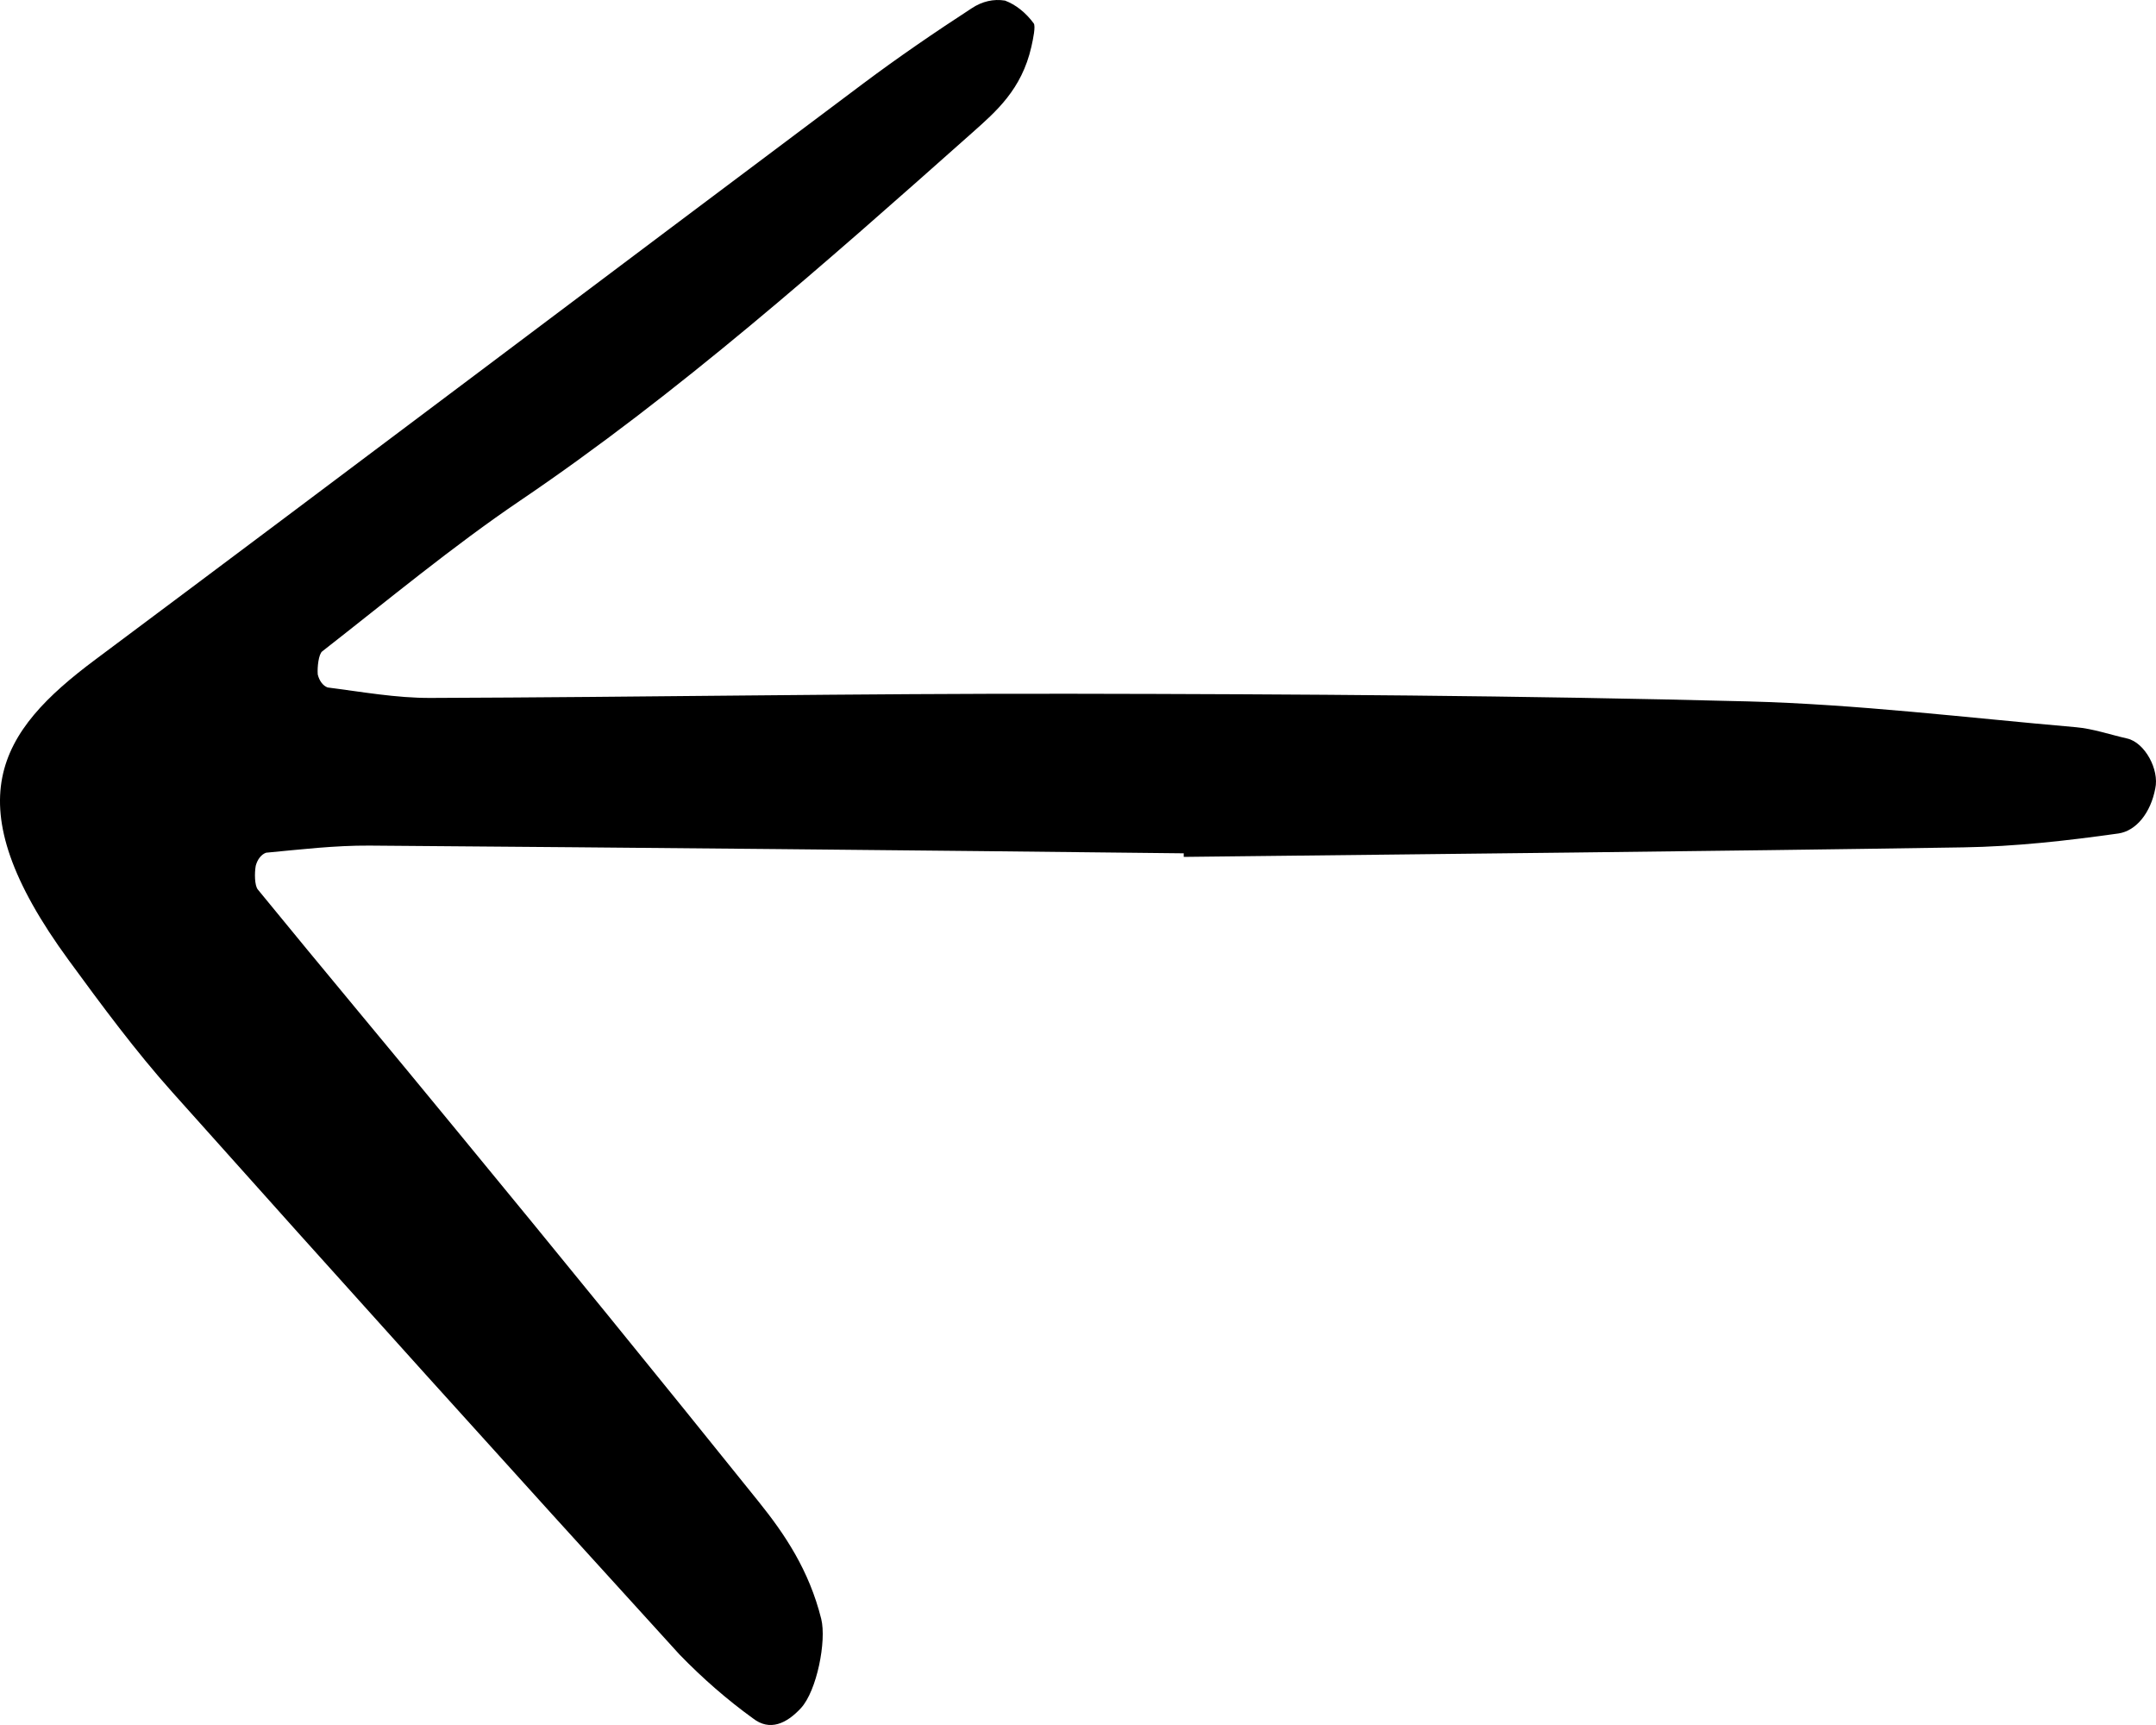
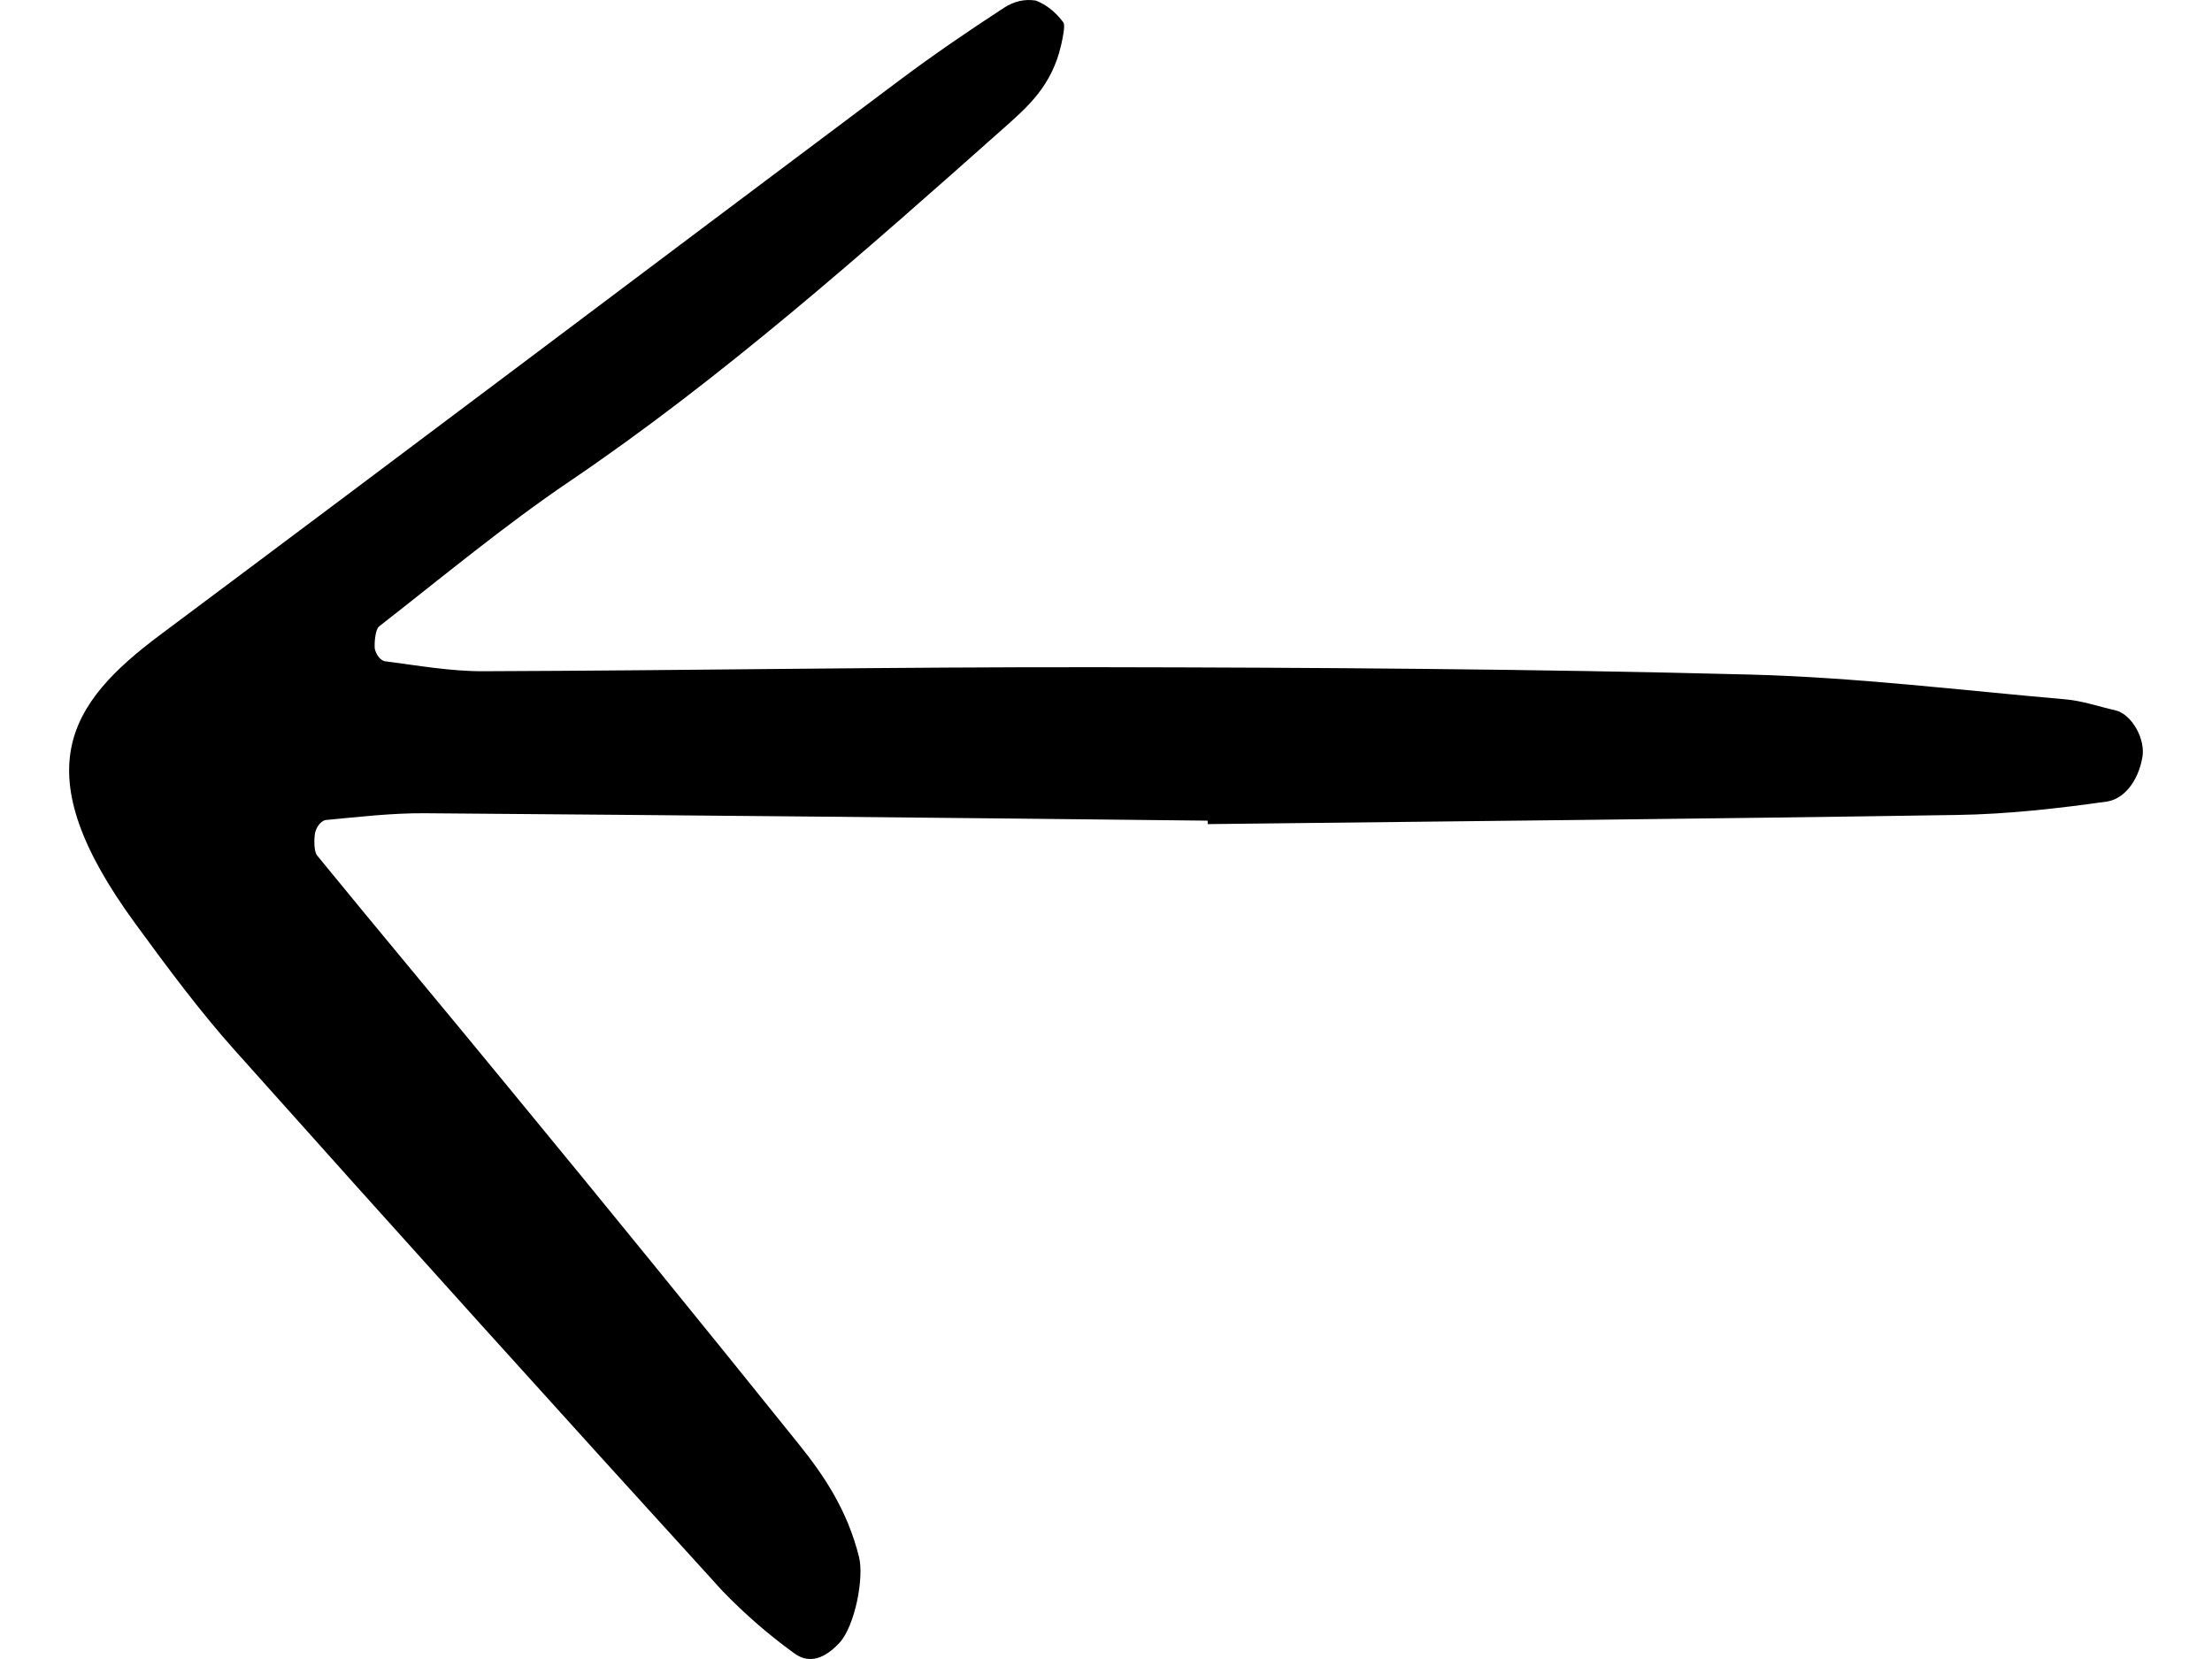
- <svg xmlns="http://www.w3.org/2000/svg" width="50" height="40" viewBox="0 0 50 40" fill="none">
+ <svg xmlns="http://www.w3.org/2000/svg" width="40" height="30" viewBox="0 0 50 40" fill="none">
  <path d="M27.452 19.87C33.479 19.8 39.507 19.744 45.534 19.649C46.735 19.63 47.938 19.495 49.135 19.326C49.333 19.295 49.52 19.18 49.671 18.994C49.822 18.808 49.931 18.561 49.983 18.285C50.081 17.844 49.74 17.218 49.332 17.125C48.936 17.036 48.542 16.898 48.145 16.863C45.605 16.642 43.066 16.33 40.523 16.264C35.301 16.129 30.077 16.095 24.853 16.087C19.897 16.079 14.941 16.167 9.985 16.184C9.189 16.187 8.393 16.043 7.598 15.941C7.545 15.922 7.497 15.885 7.457 15.832C7.417 15.78 7.387 15.714 7.369 15.64C7.355 15.464 7.391 15.167 7.473 15.104C8.996 13.916 10.5 12.666 12.066 11.606C15.709 9.14 19.127 6.116 22.542 3.082C23.103 2.583 23.692 2.077 23.918 1.087C23.959 0.907 24.023 0.599 23.971 0.539C23.784 0.288 23.556 0.108 23.308 0.014C23.044 -0.03 22.777 0.031 22.536 0.191C21.683 0.746 20.835 1.325 20.005 1.947C14.07 6.392 8.147 10.864 2.208 15.297C-0.032 16.968 -1.096 18.59 1.593 22.265C2.367 23.324 3.151 24.382 3.994 25.324C7.9 29.698 11.821 34.044 15.757 38.364C16.298 38.922 16.868 39.417 17.463 39.847C17.851 40.149 18.24 39.97 18.575 39.608C18.943 39.209 19.172 38.049 19.045 37.539C18.762 36.407 18.2 35.576 17.596 34.824C15.269 31.928 12.929 29.052 10.578 26.198C9.049 24.333 7.505 22.495 5.979 20.626C5.904 20.534 5.9 20.247 5.931 20.075C5.951 20.001 5.983 19.934 6.025 19.882C6.067 19.829 6.117 19.792 6.171 19.773C6.968 19.698 7.767 19.603 8.566 19.608C14.861 19.656 21.157 19.716 27.452 19.787L27.452 19.87Z" fill="black" />
</svg>
